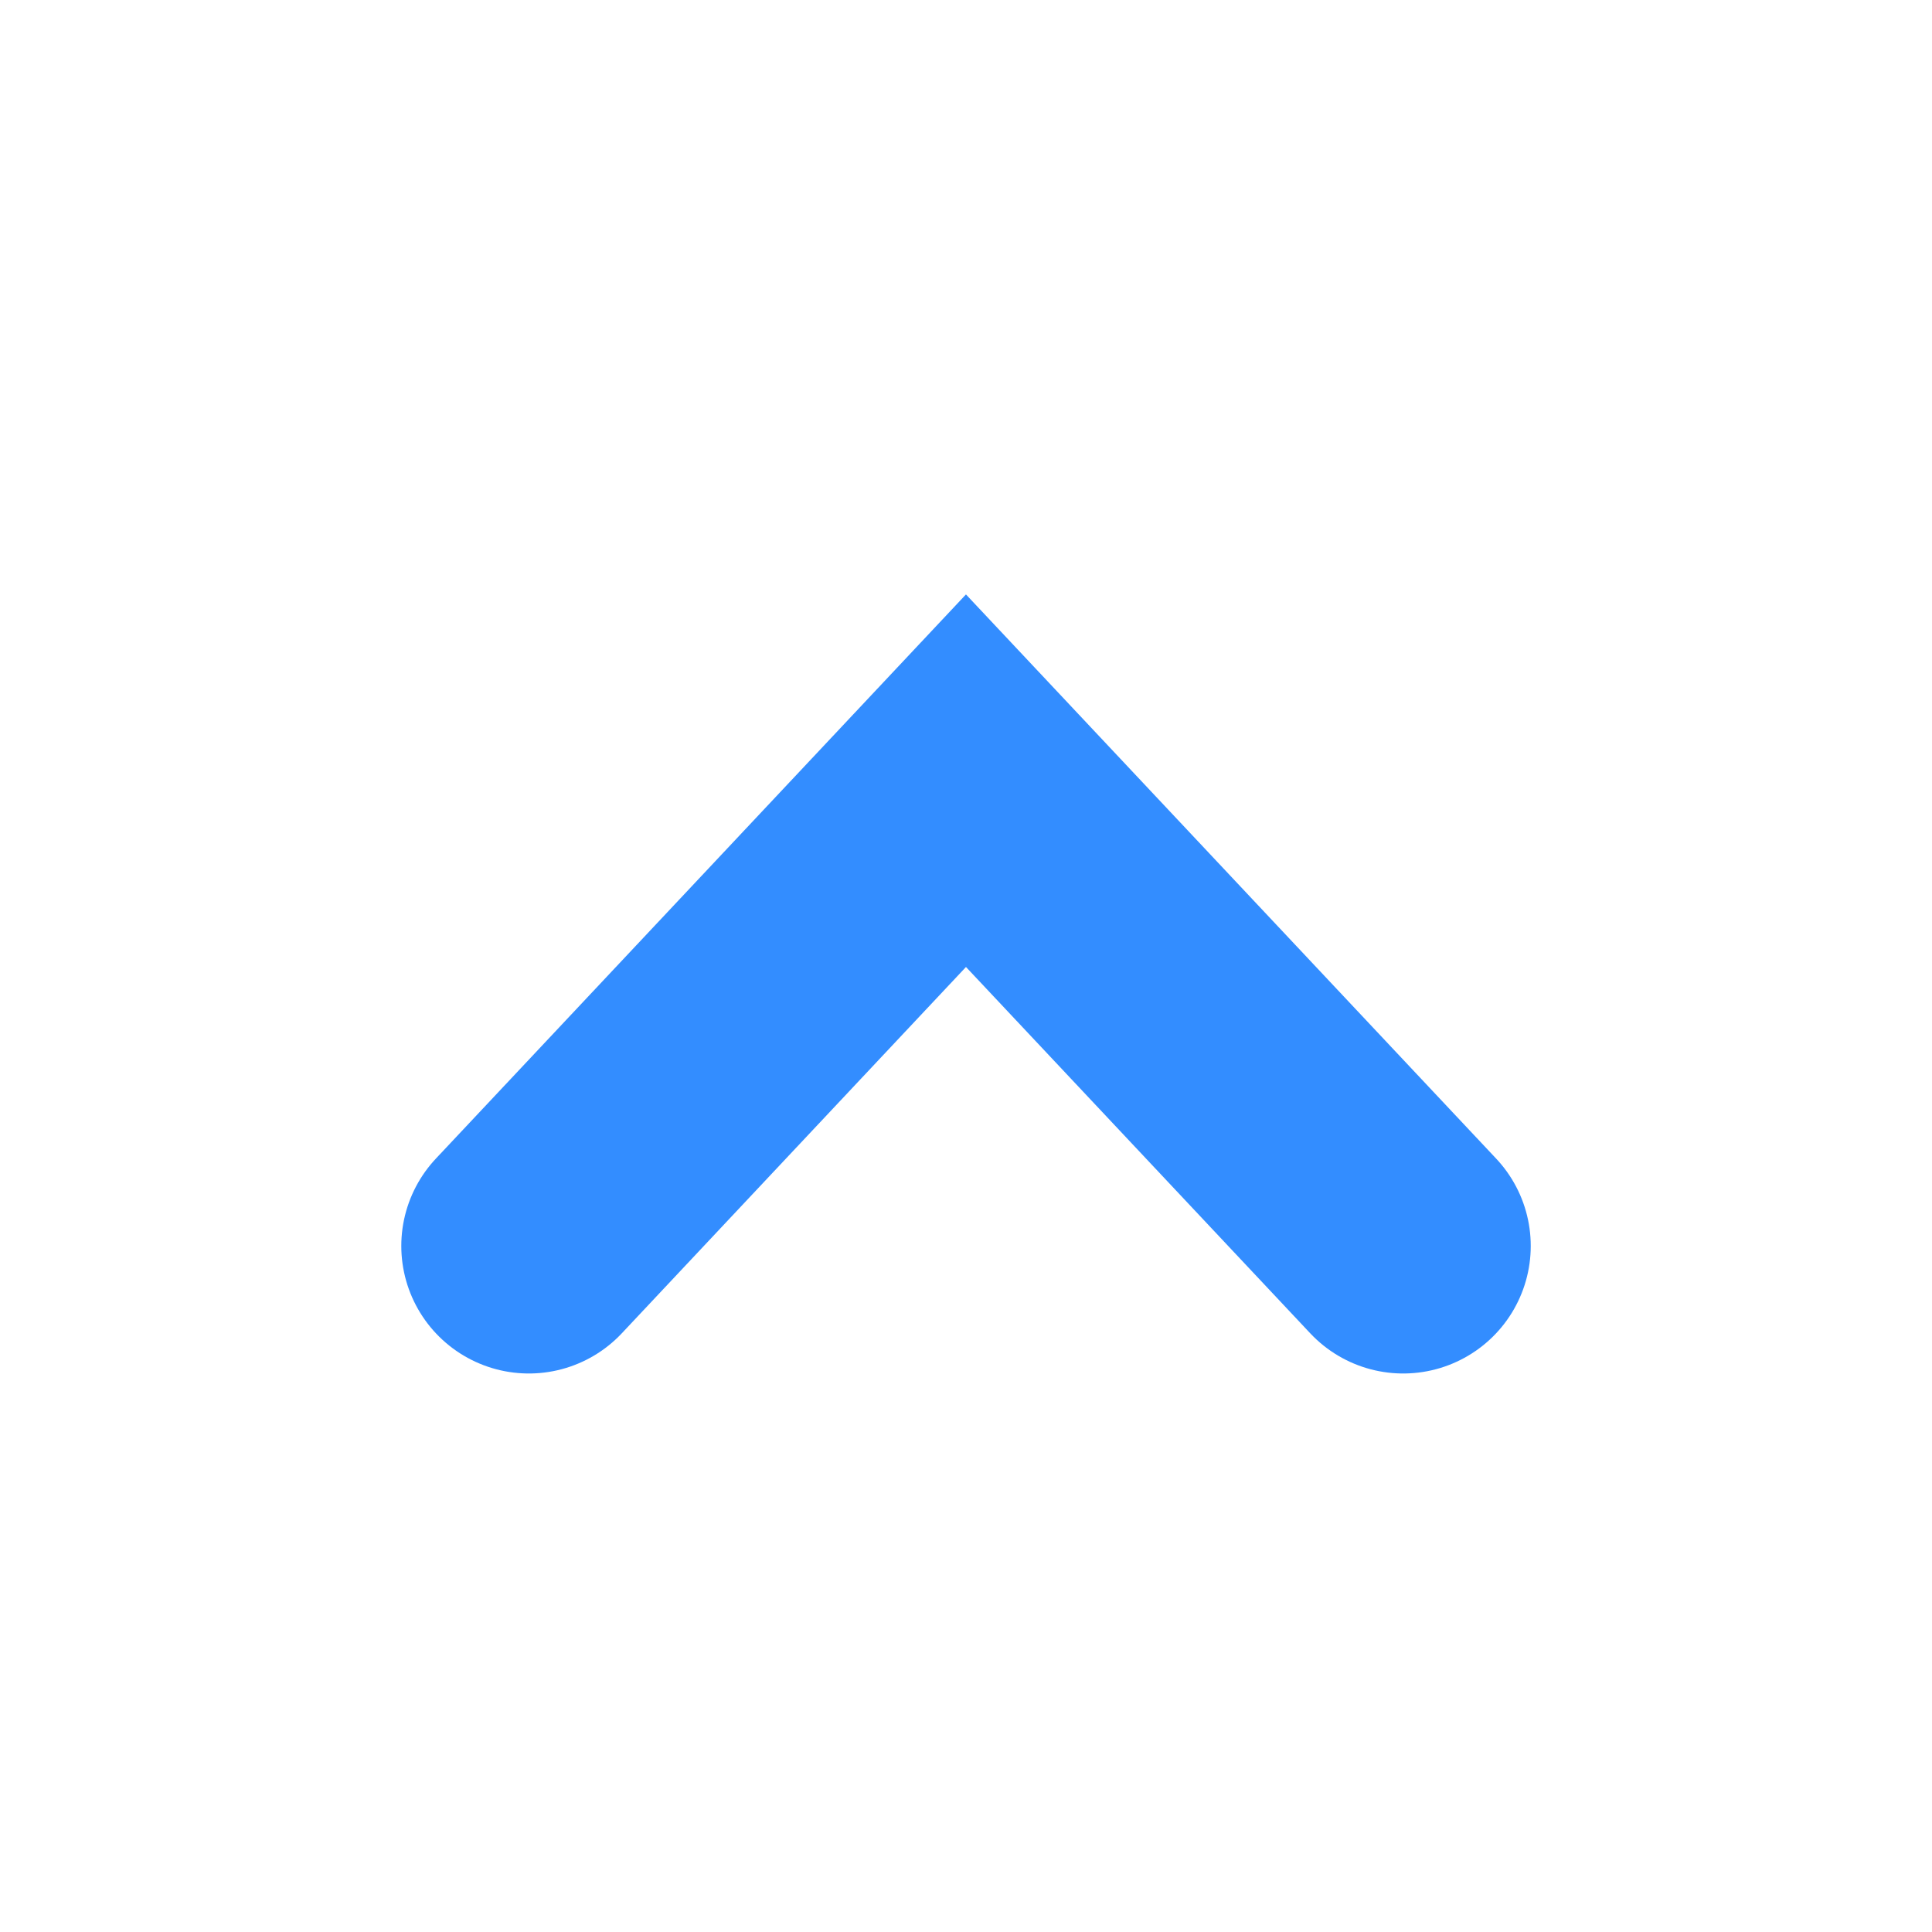
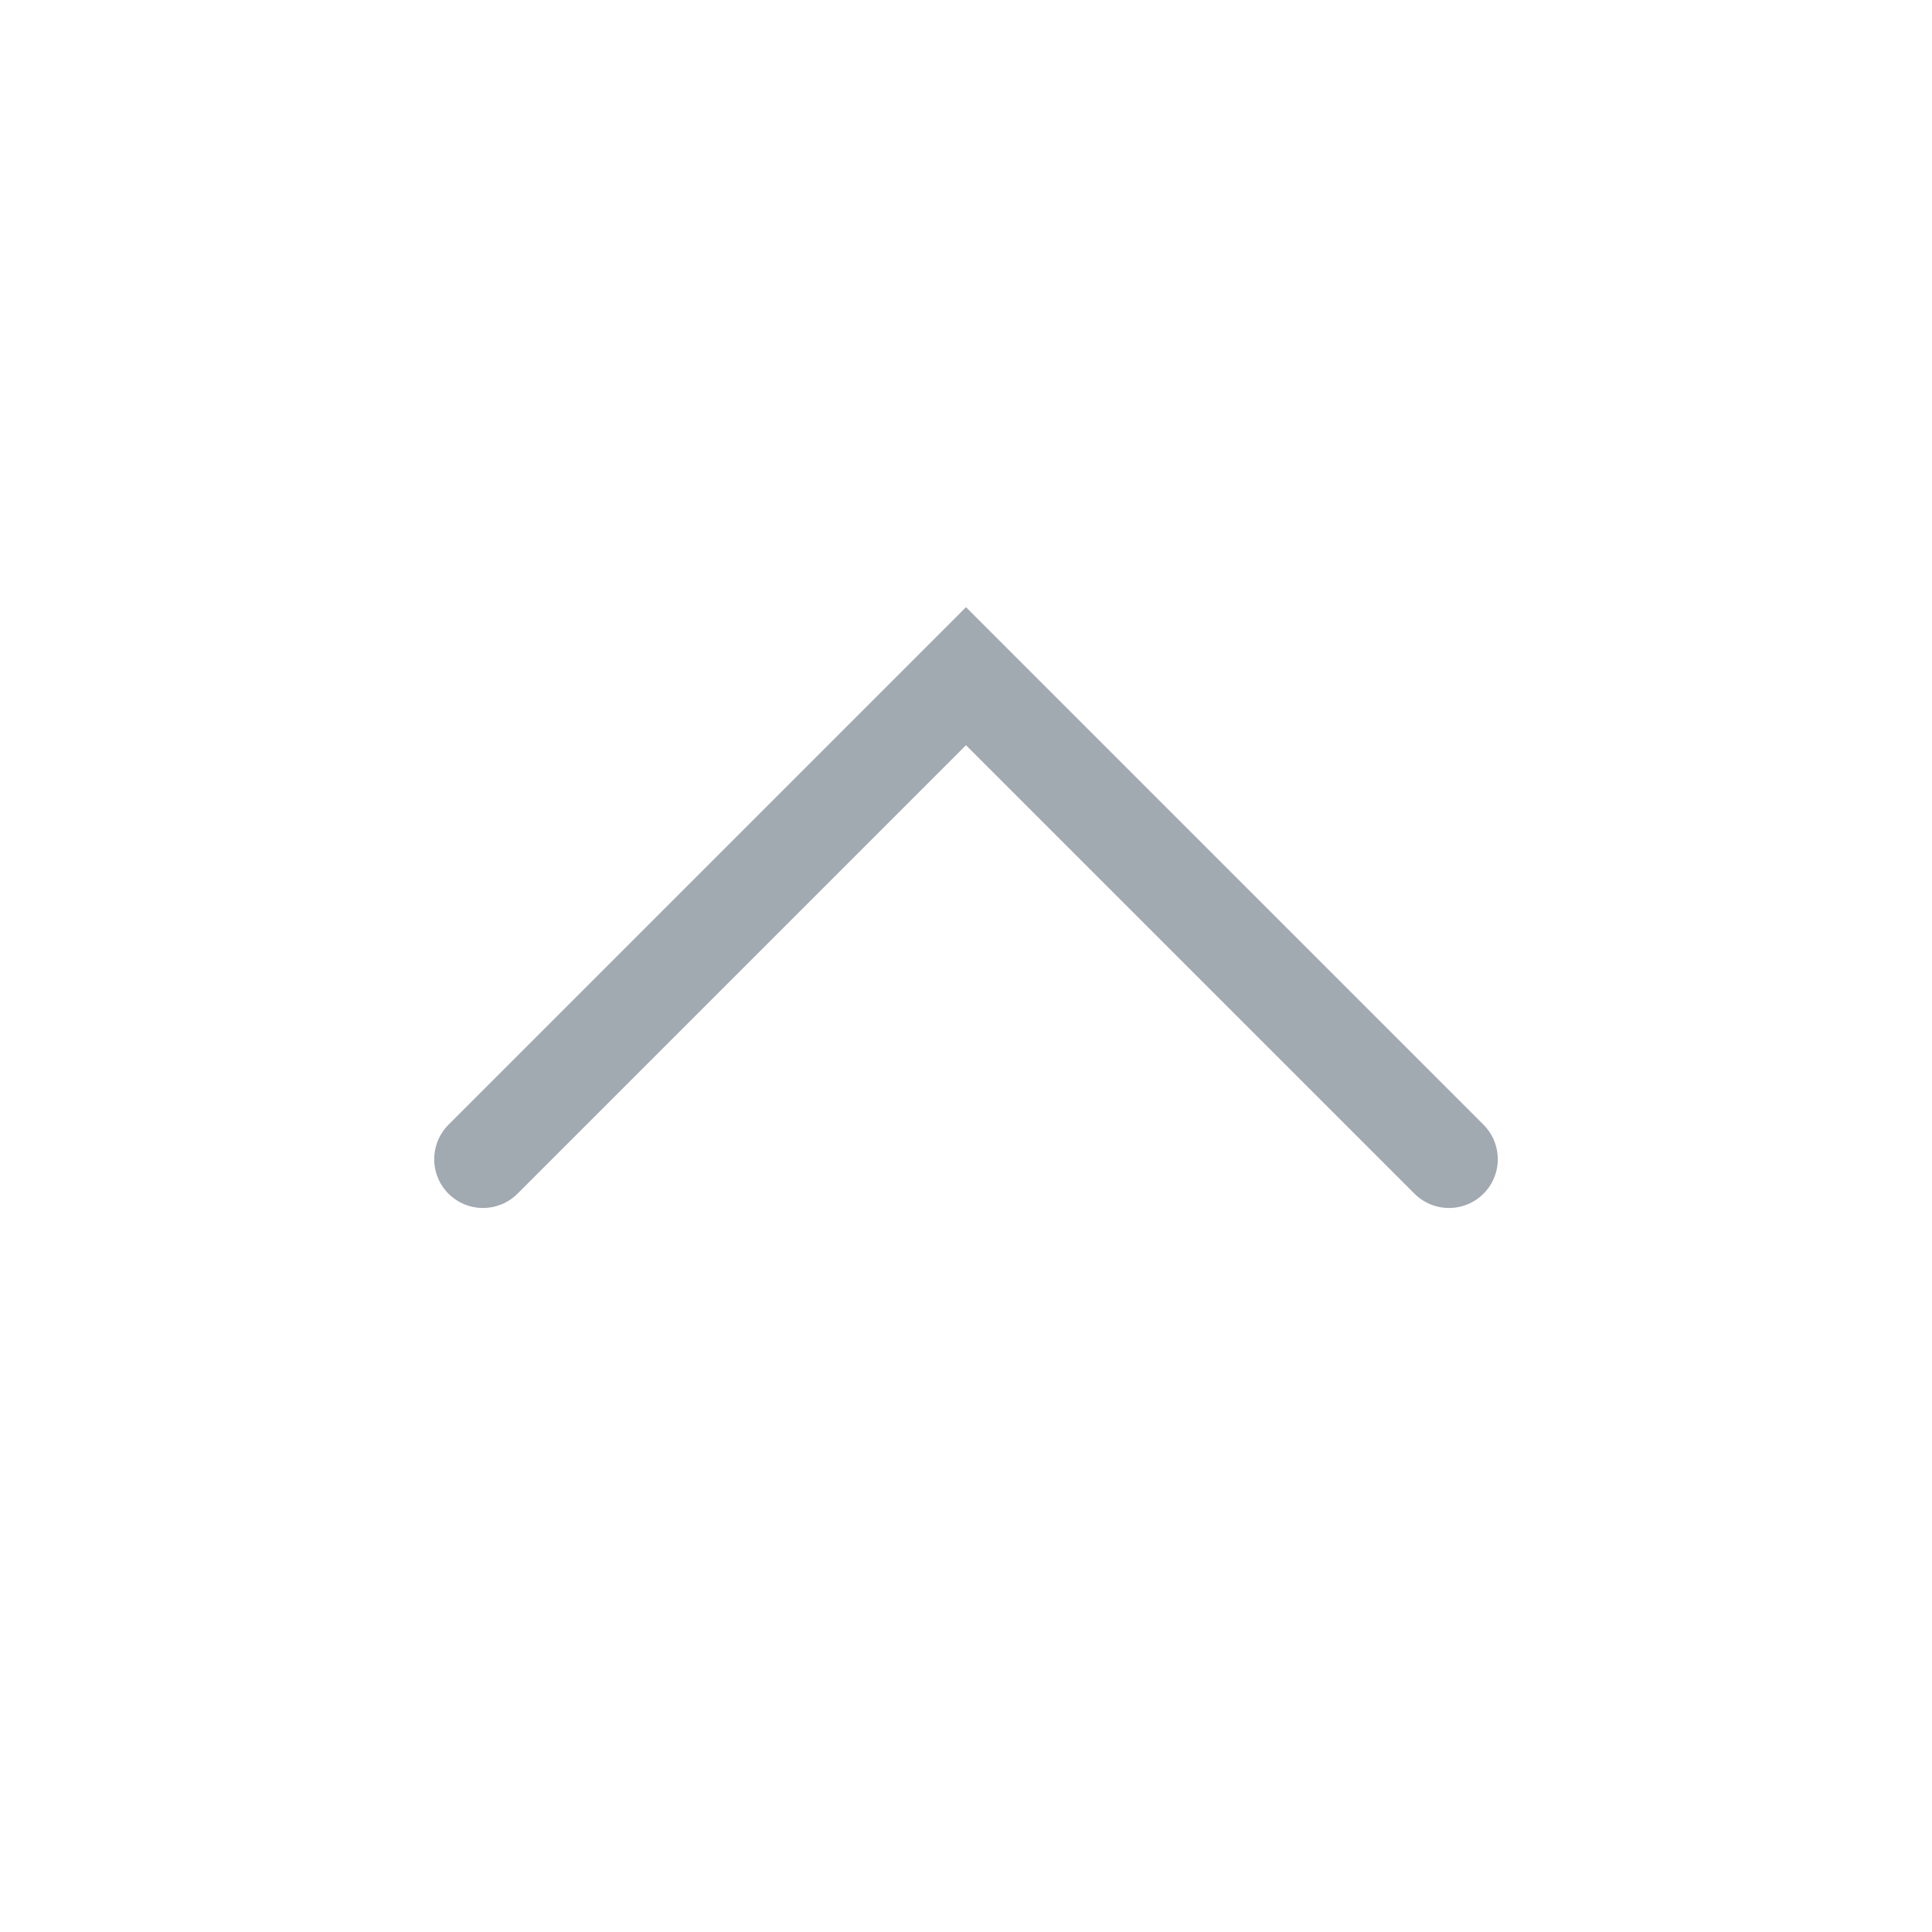
<svg xmlns="http://www.w3.org/2000/svg" viewBox="0 0 50 50" version="1.2" baseProfile="tiny">
  <defs>
</defs>
  <g fill="none" stroke="black" stroke-width="1" fill-rule="evenodd" stroke-linecap="square" stroke-linejoin="bevel">
-     <g fill="#bfc3c7" fill-opacity="1" stroke="none" transform="matrix(2.5,0,0,2.5,37.9492,45.4947)" font-family="Noto Sans" font-size="10" font-weight="400" font-style="normal" opacity="0">
-       <rect x="-15.18" y="-18.198" width="20" height="20" />
-     </g>
-     <g fill="none" stroke="none" transform="matrix(2.5,0,0,2.5,37.9492,45.4947)" font-family="Noto Sans" font-size="10" font-weight="400" font-style="normal">
-       <path vector-effect="none" fill-rule="nonzero" d="M-9.705,-5.3 L-5.18,-10.116 L-0.654,-5.3" />
-     </g>
-     <g fill="none" stroke="#338dff" stroke-opacity="1" stroke-width="2.641" stroke-linecap="round" stroke-linejoin="miter" stroke-miterlimit="4" transform="matrix(2.5,0,0,2.5,37.9492,45.4947)" font-family="Noto Sans" font-size="10" font-weight="400" font-style="normal">
-       <path vector-effect="none" fill-rule="nonzero" d="M-9.705,-5.3 L-5.18,-10.116 L-0.654,-5.3" />
+     <g fill="none" stroke="#a1a9b1" stroke-opacity="1" stroke-width="1.01" stroke-linecap="round" stroke-linejoin="miter" stroke-miterlimit="2" transform="matrix(2.5,0,0,2.5,2.5,2.5)" font-family="Noto Sans" font-size="10" font-weight="400" font-style="normal">
+       <polyline fill="none" vector-effect="none" points="4,11 9,6 14,11 " />
    </g>
    <g fill="none" stroke="#000000" stroke-opacity="1" stroke-width="1" stroke-linecap="square" stroke-linejoin="bevel" transform="matrix(1,0,0,1,0,0)" font-family="Noto Sans" font-size="10" font-weight="400" font-style="normal">
</g>
  </g>
</svg>
